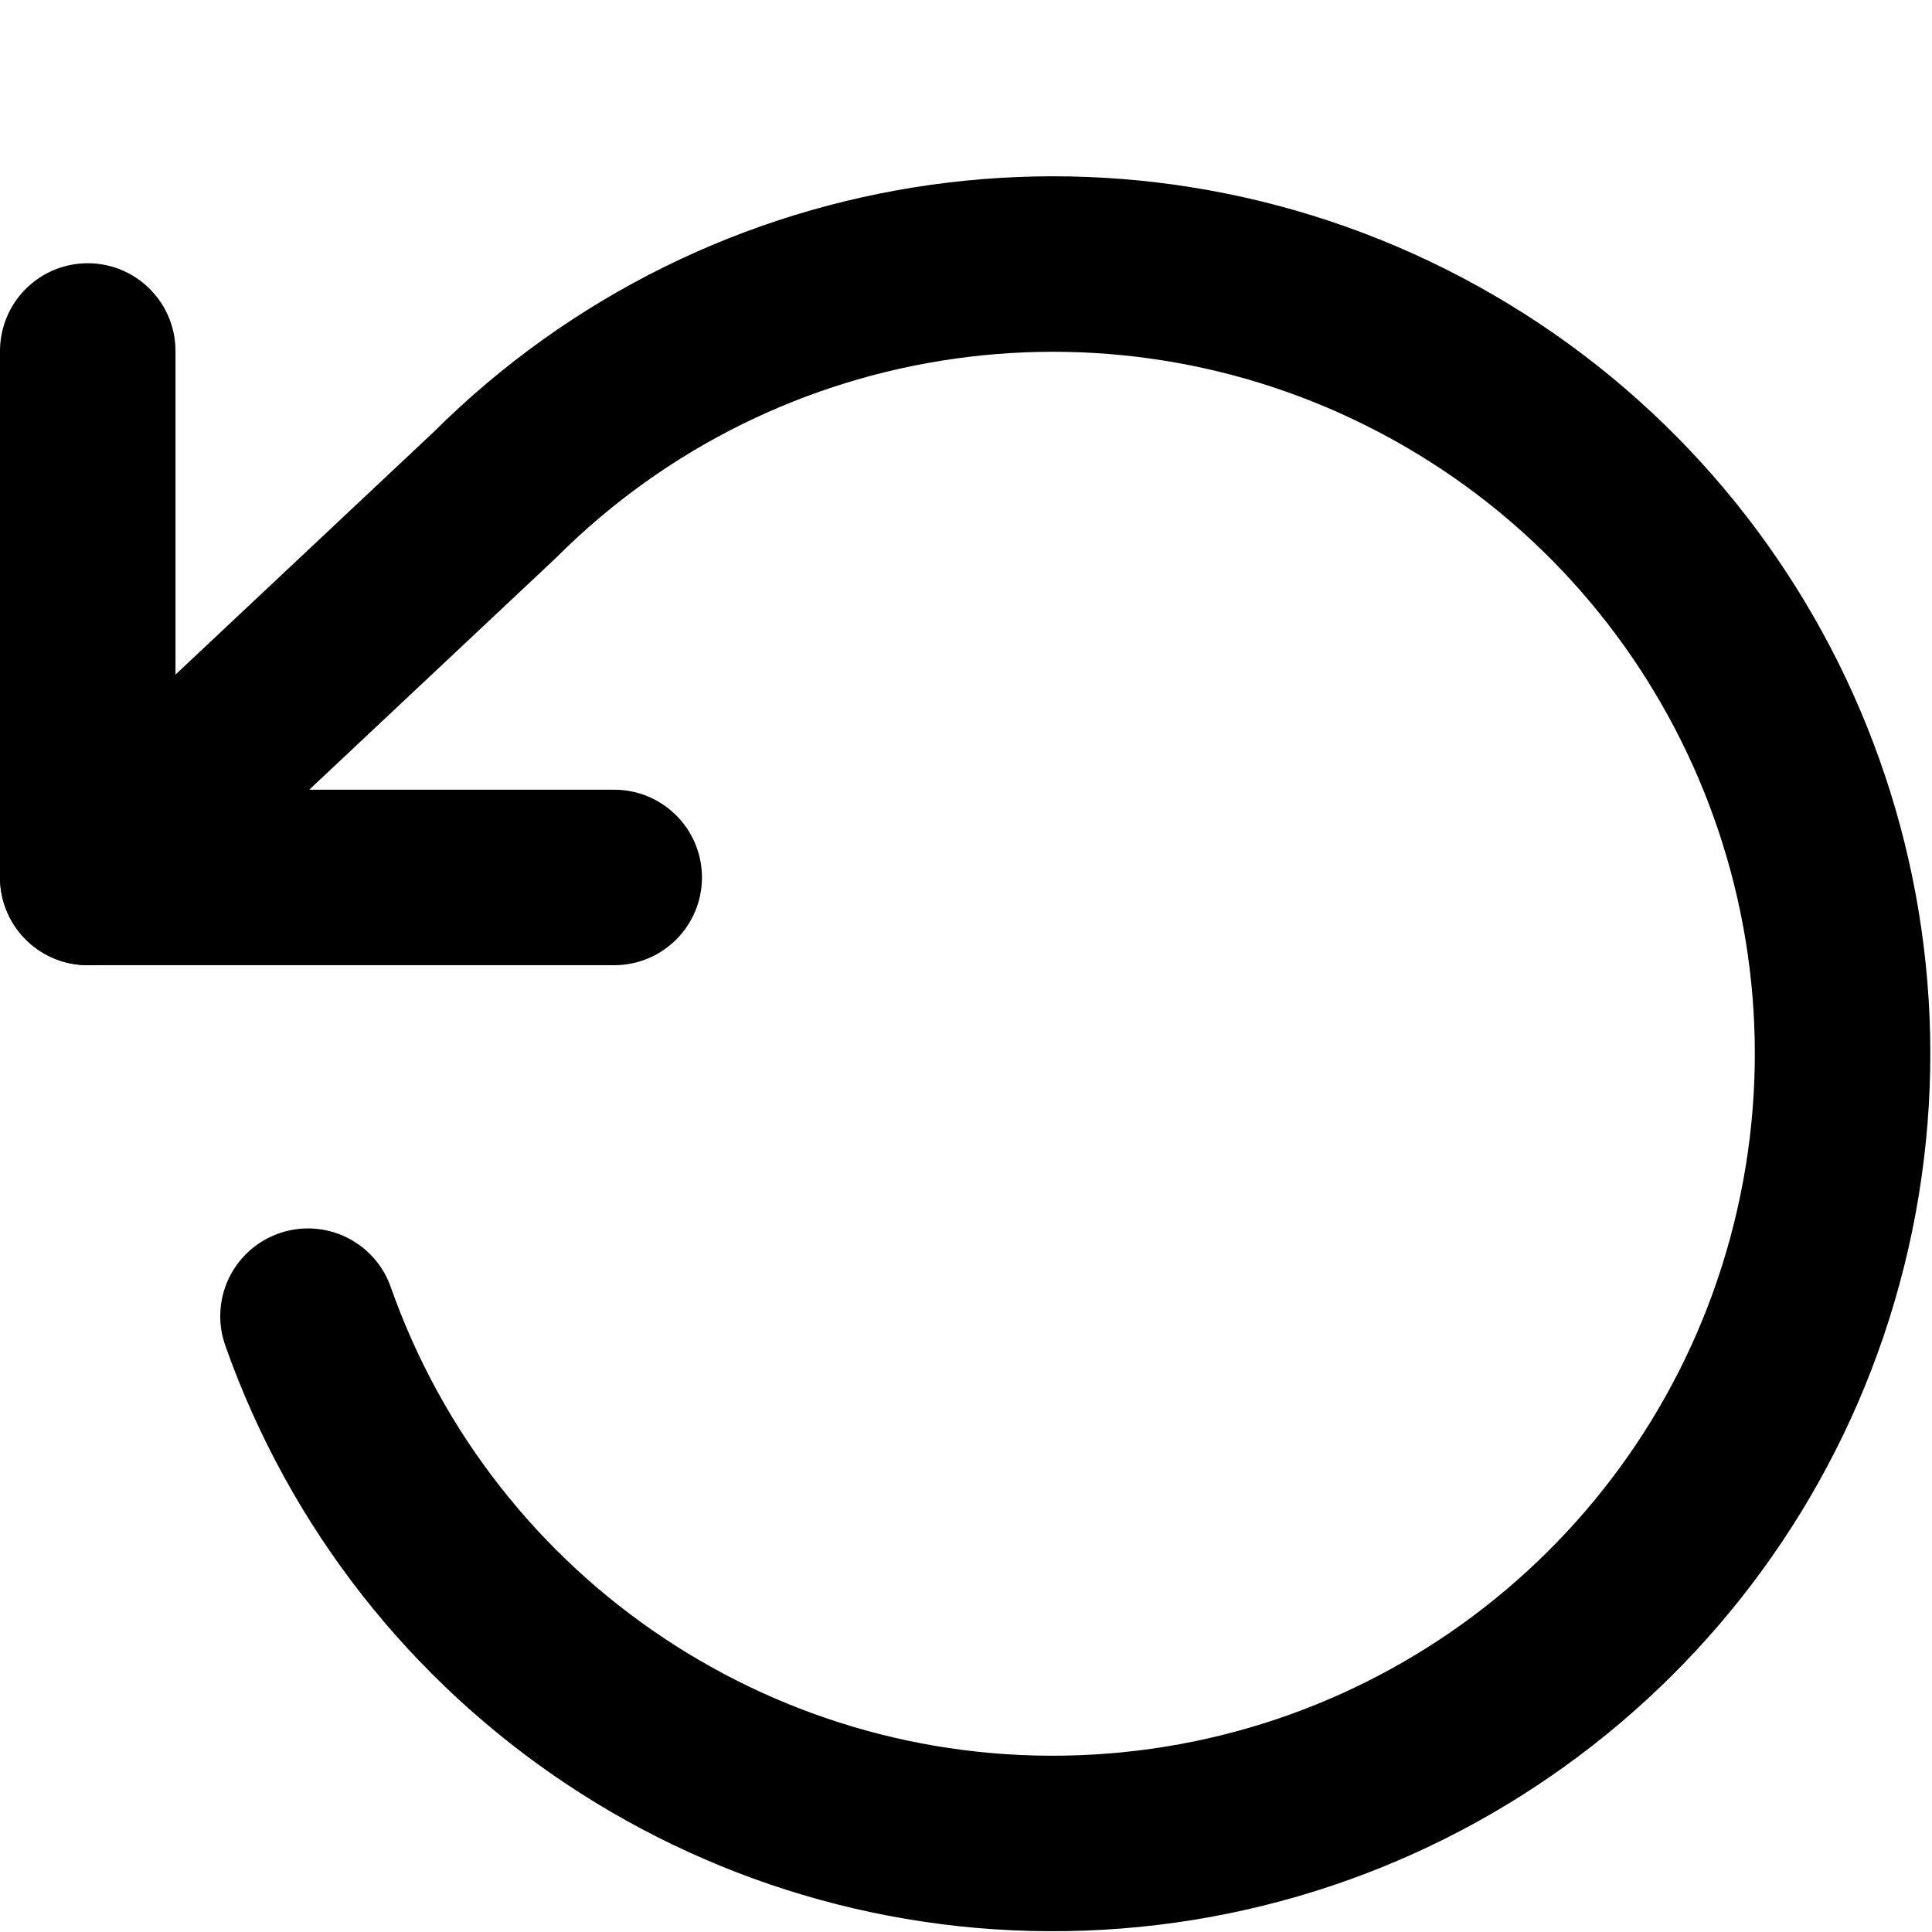
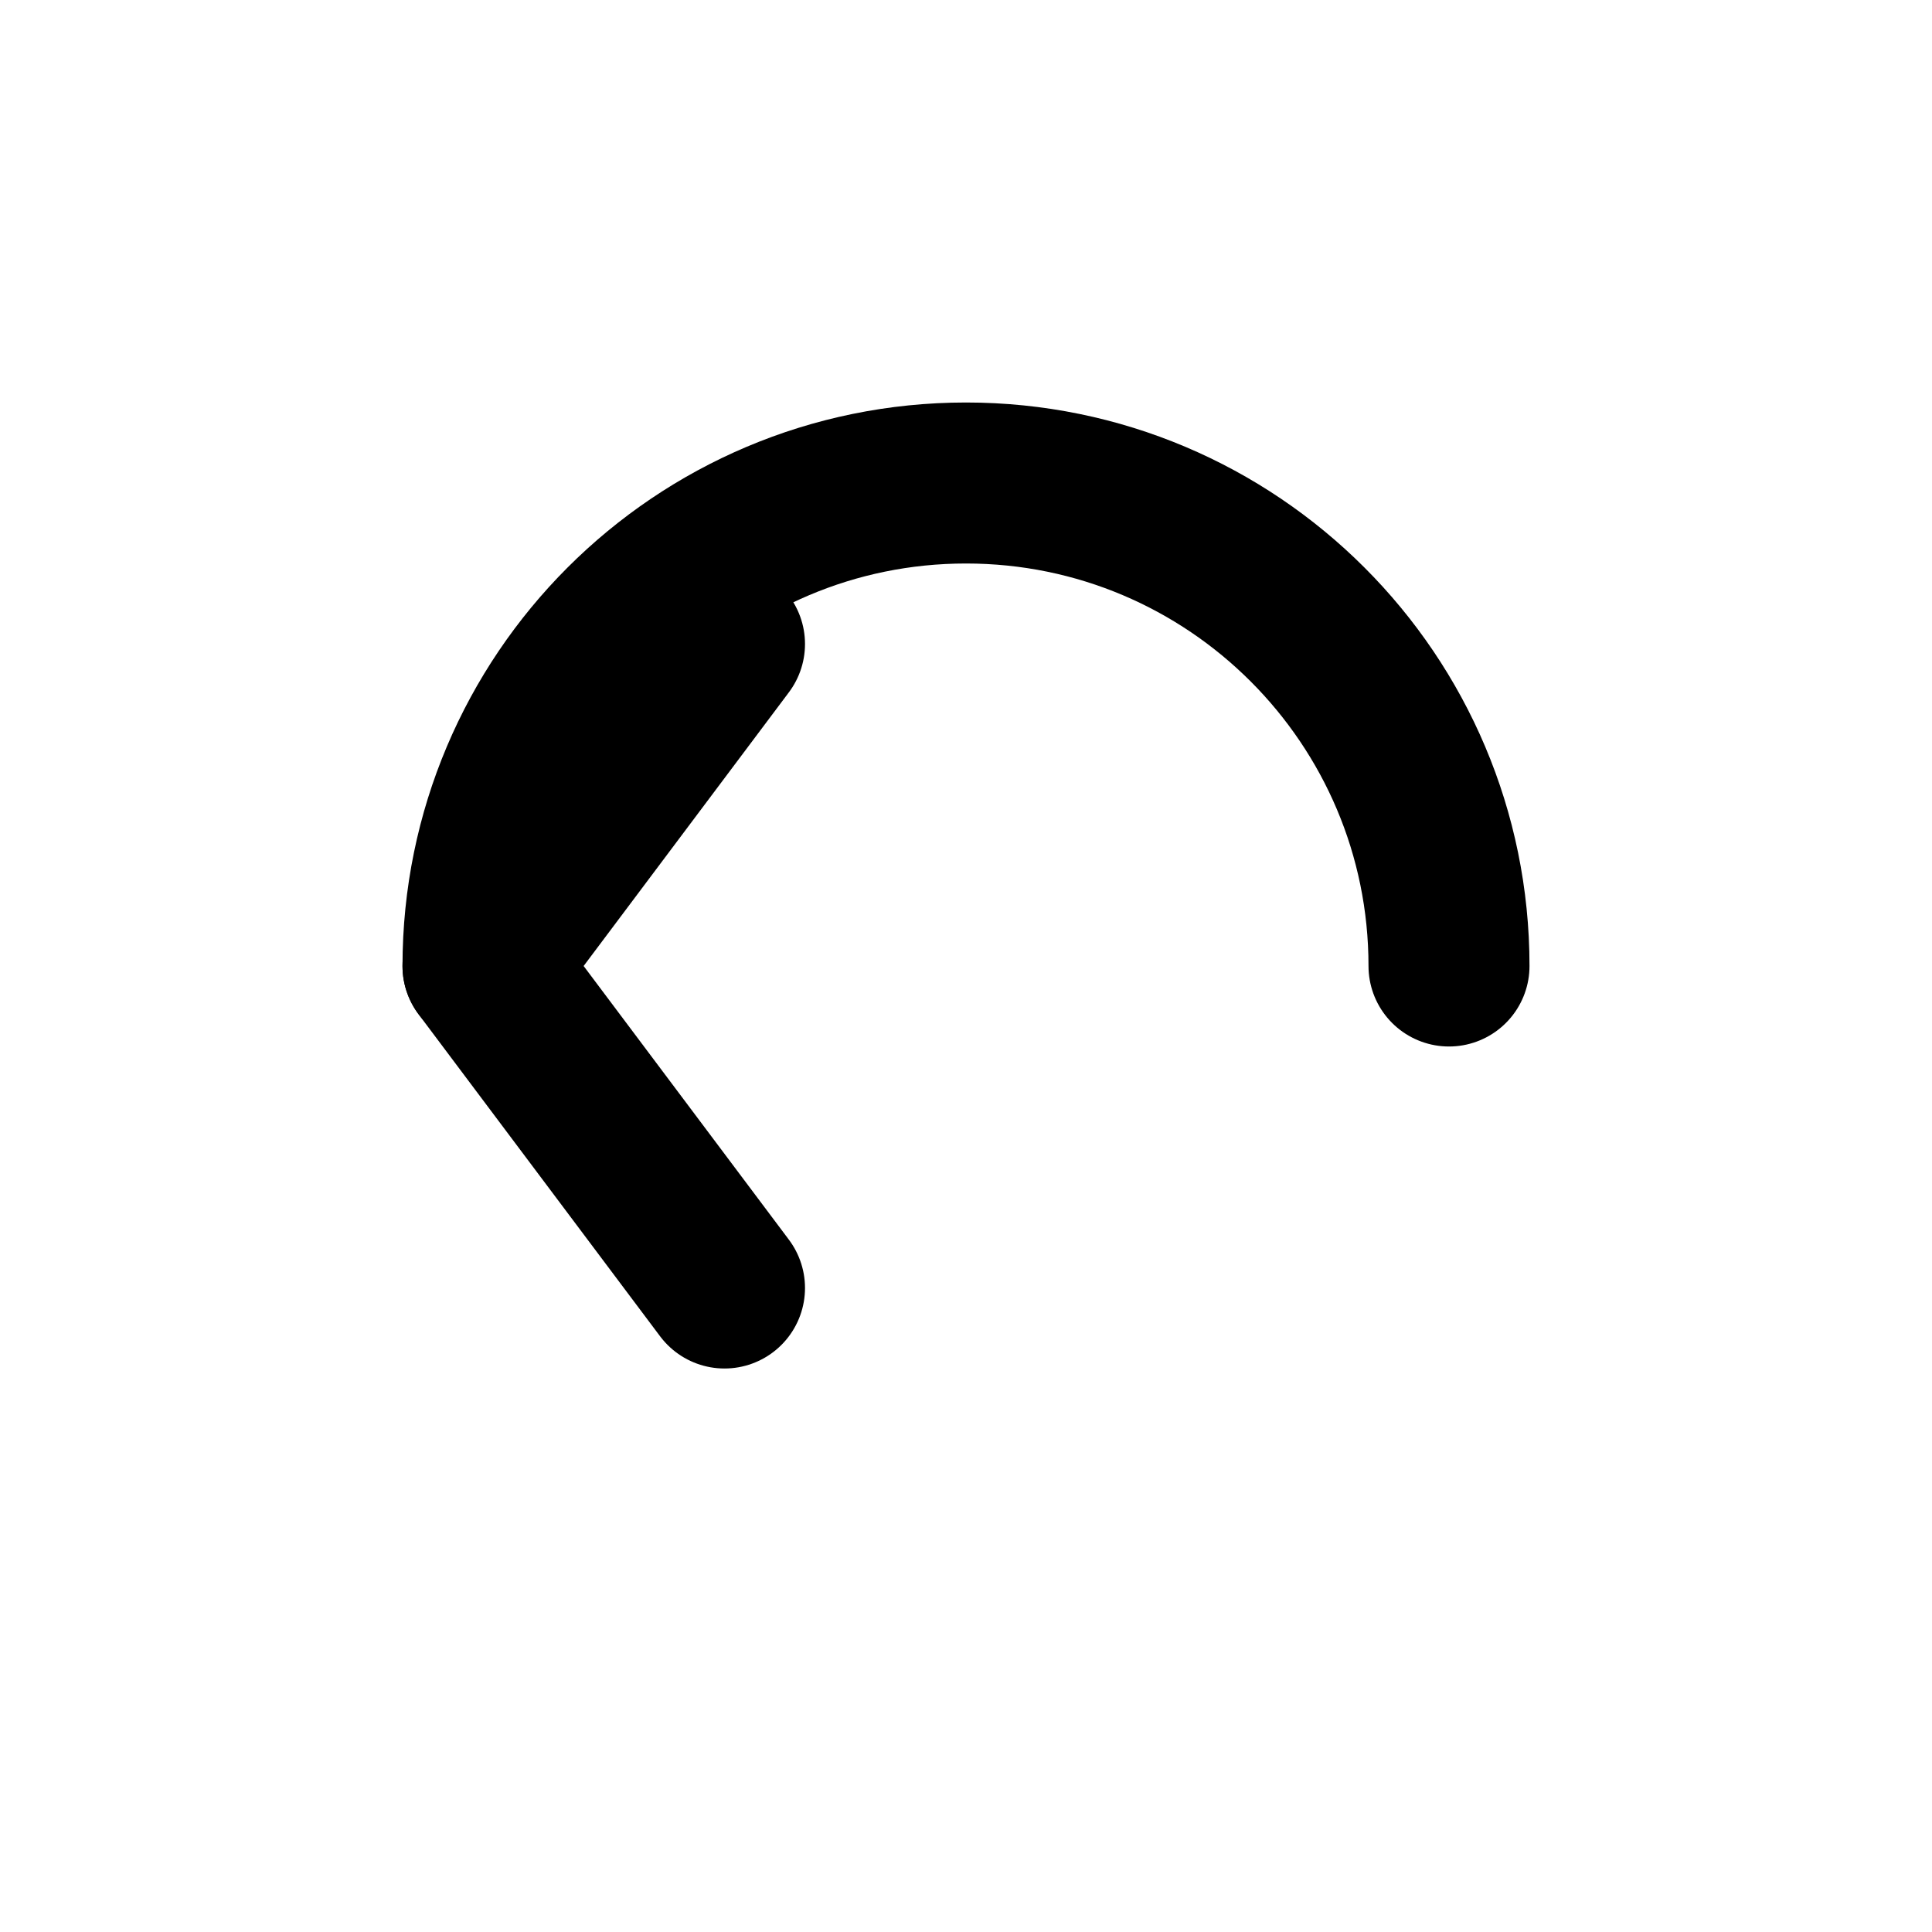
<svg xmlns="http://www.w3.org/2000/svg" width="24" height="24" viewBox="0 0 24 24" fill="none" stroke="currentColor" stroke-width="2" stroke-linecap="round" stroke-linejoin="round">
-   <g transform="scale(1.09)">
-     <polyline points="1 4 1 10 7 10" />
-     <path d="M3.51 15a9 9 0 1 0 2.13-9.36L1 10" />
-   </g>
+   <path d="M18 12 A6 6 0 0 0 6 12" />
+   <polyline points="9 8 6 12 9 16" />
</svg>
